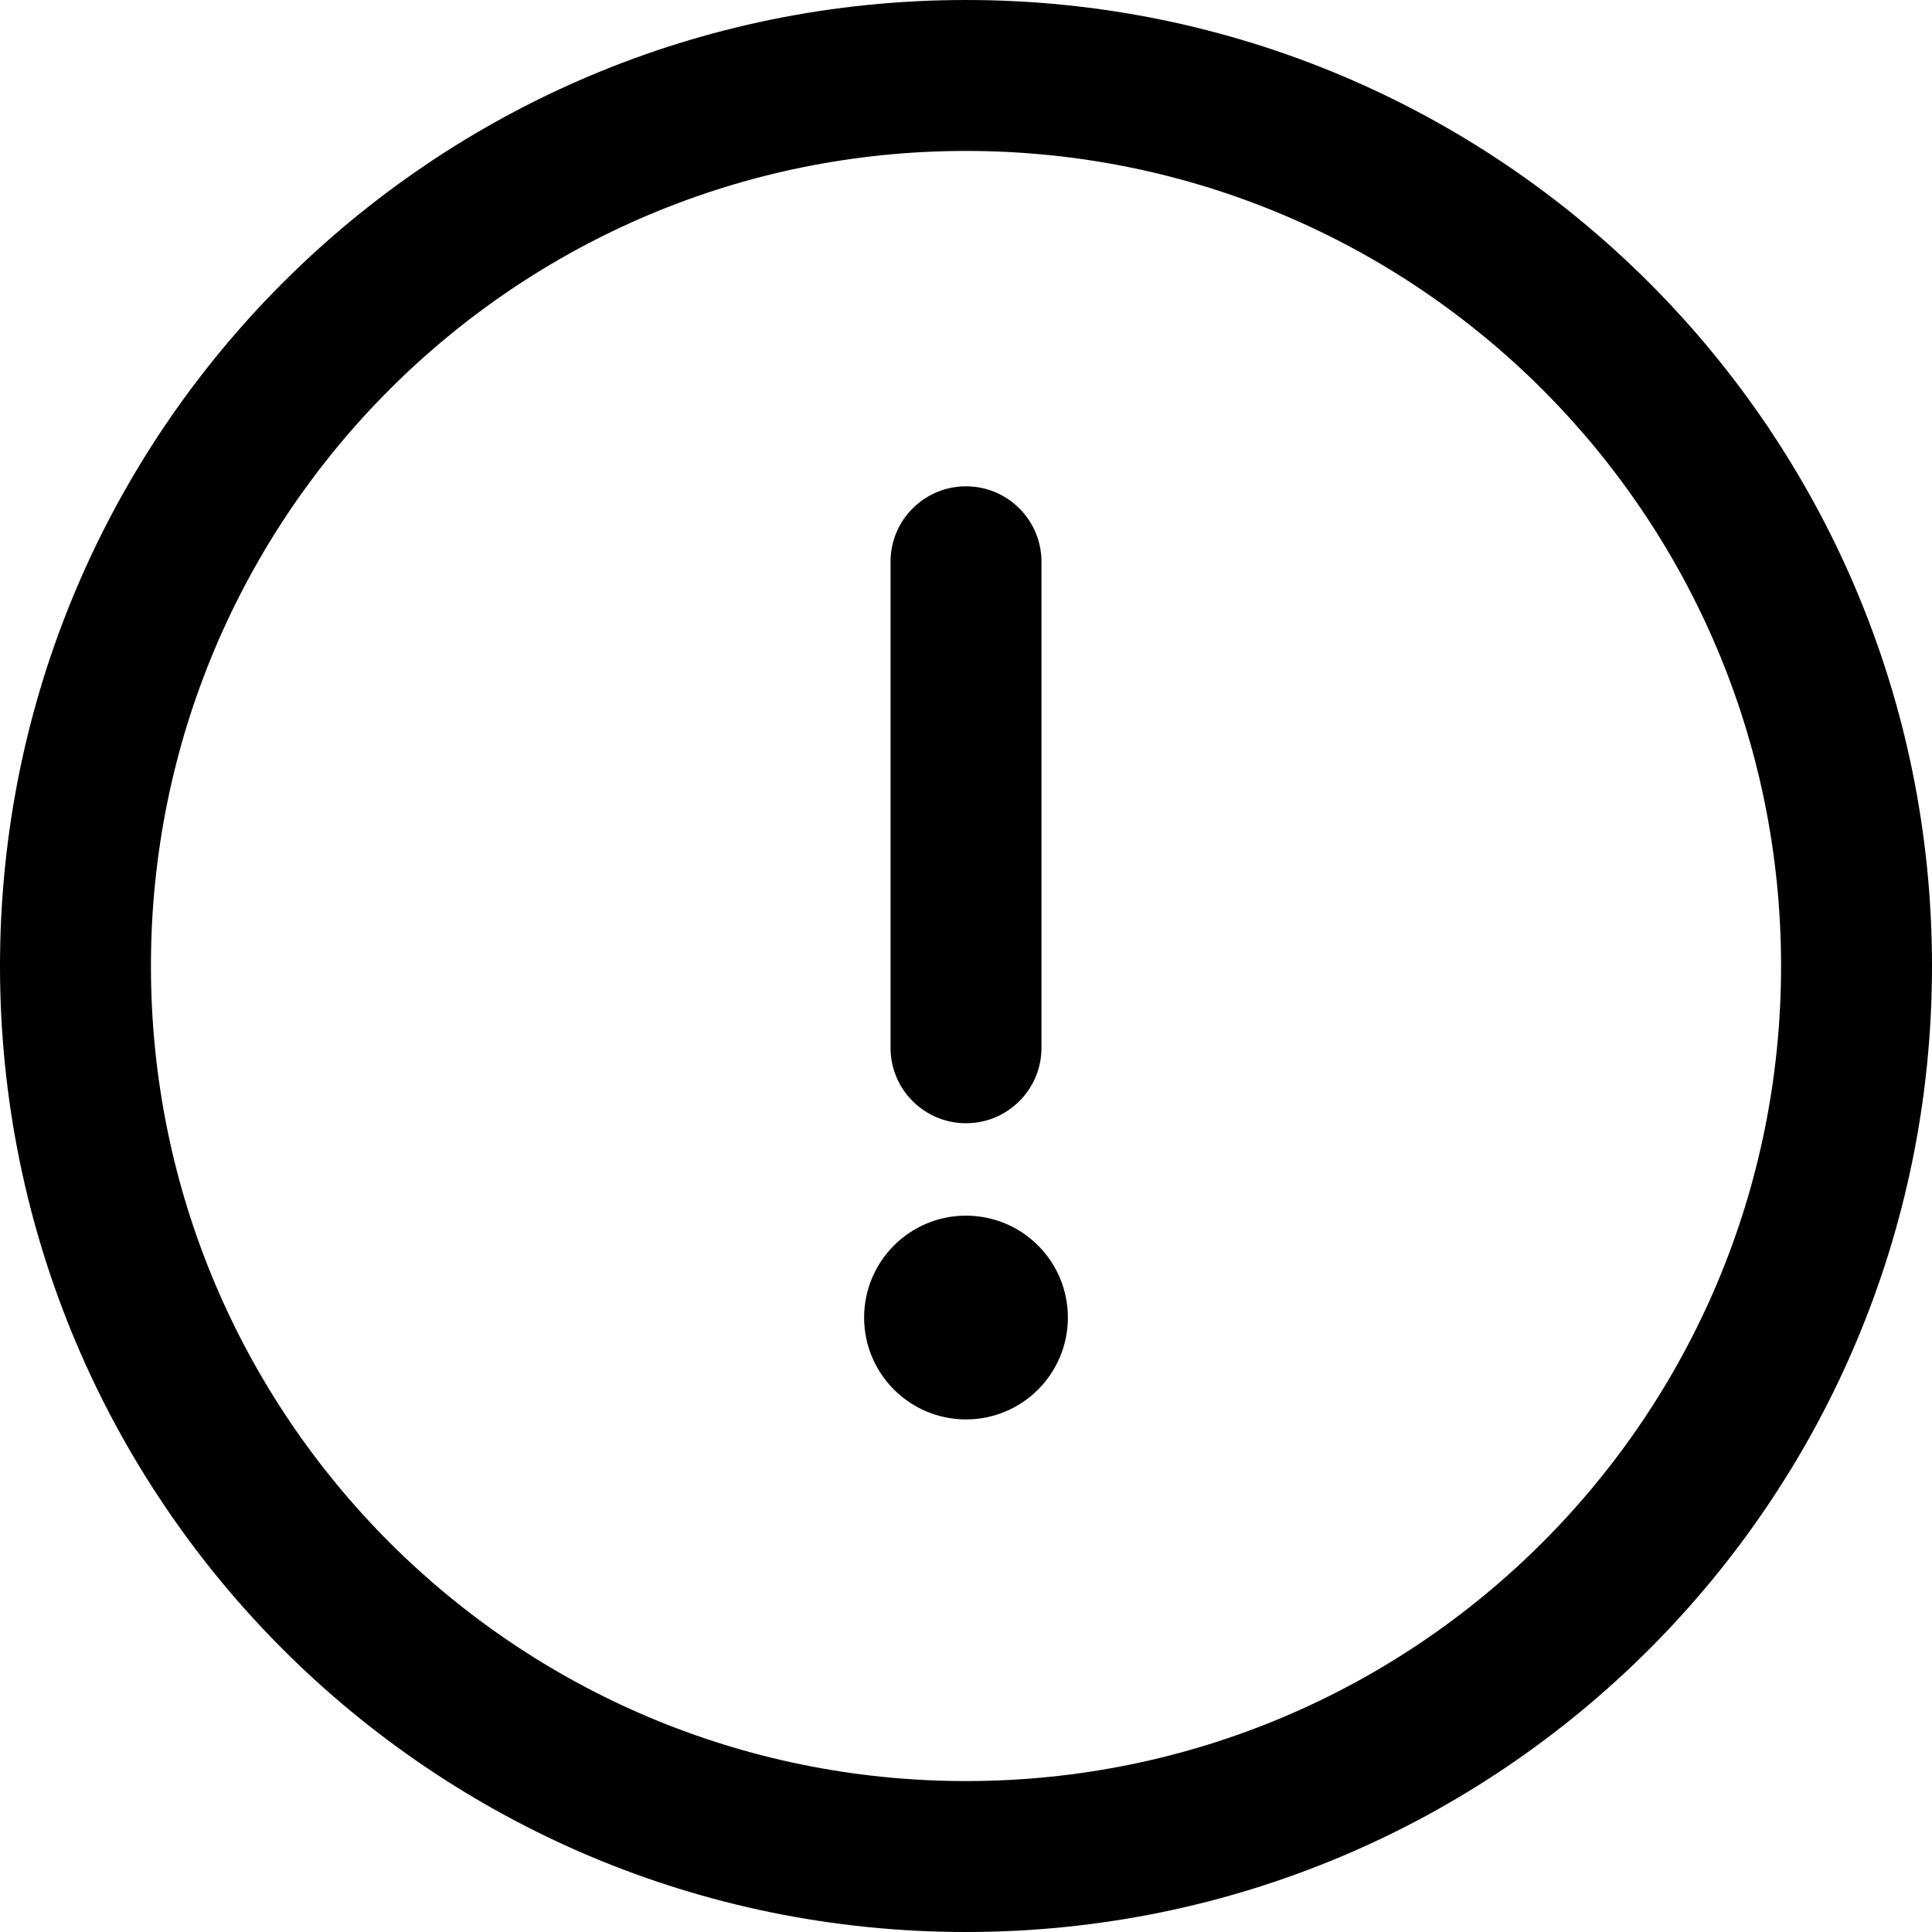
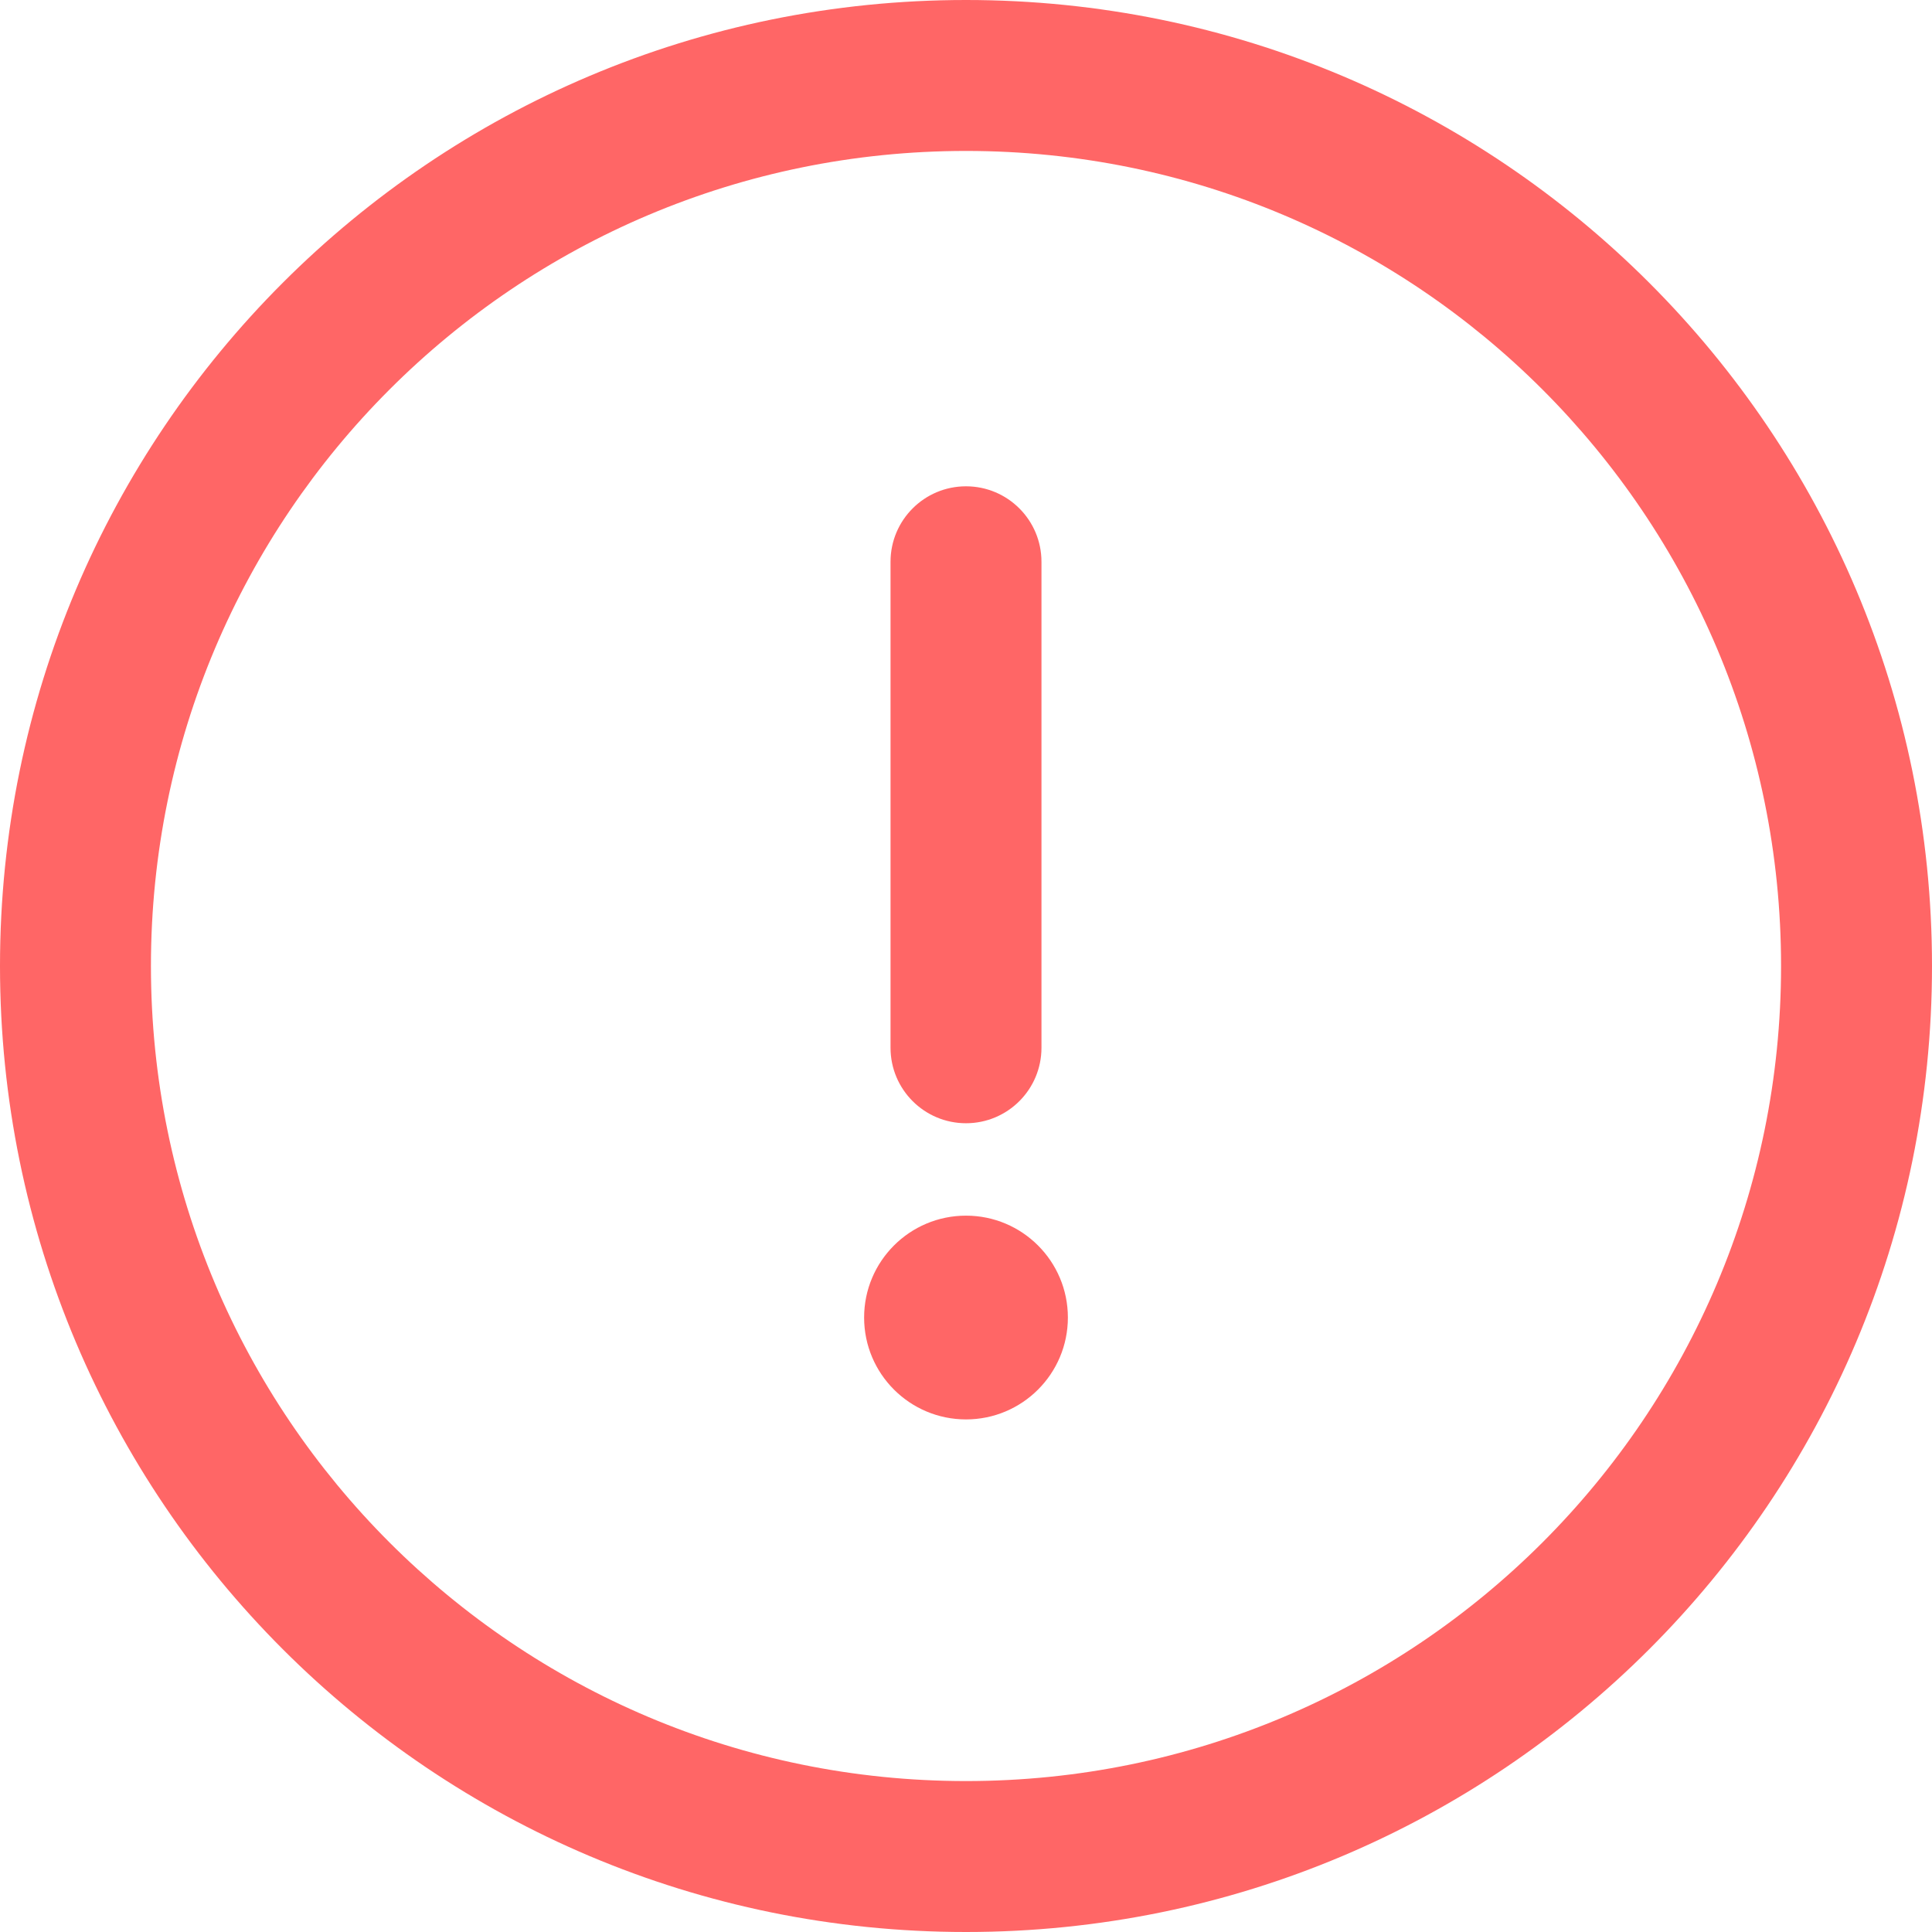
<svg xmlns="http://www.w3.org/2000/svg" viewBox="0 0 512 512">
-   <path fill="currentColor" d="M256 0C114.497 0 0 114.507 0 256c0 141.503 114.507 256 256 256 141.503 0 256-114.507 256-256C512 114.497 397.493 0 256 0zm0 472c-119.393 0-216-96.615-216-216 0-119.393 96.615-216 216-216 119.393 0 216 96.615 216 216 0 119.393-96.615 216-216 216z" />
-   <path fill="currentColor" d="M256 128.877c-11.046 0-20 8.954-20 20V277.67c0 11.046 8.954 20 20 20s20-8.954 20-20V148.877c0-11.046-8.954-20-20-20z" />
-   <circle fill="currentColor" cx="256" cy="349.16" r="27" />
+   <path fill="#FF6666" d="M256 0C114.497 0 0 114.507 0 256c0 141.503 114.507 256 256 256 141.503 0 256-114.507 256-256C512 114.497 397.493 0 256 0zm0 472c-119.393 0-216-96.615-216-216 0-119.393 96.615-216 216-216 119.393 0 216 96.615 216 216 0 119.393-96.615 216-216 216z" />
+   <path fill="#FF6666" d="M256 128.877c-11.046 0-20 8.954-20 20V277.67c0 11.046 8.954 20 20 20s20-8.954 20-20V148.877c0-11.046-8.954-20-20-20z" />
+   <circle fill="#FF6666" cx="256" cy="349.16" r="27" />
</svg>
